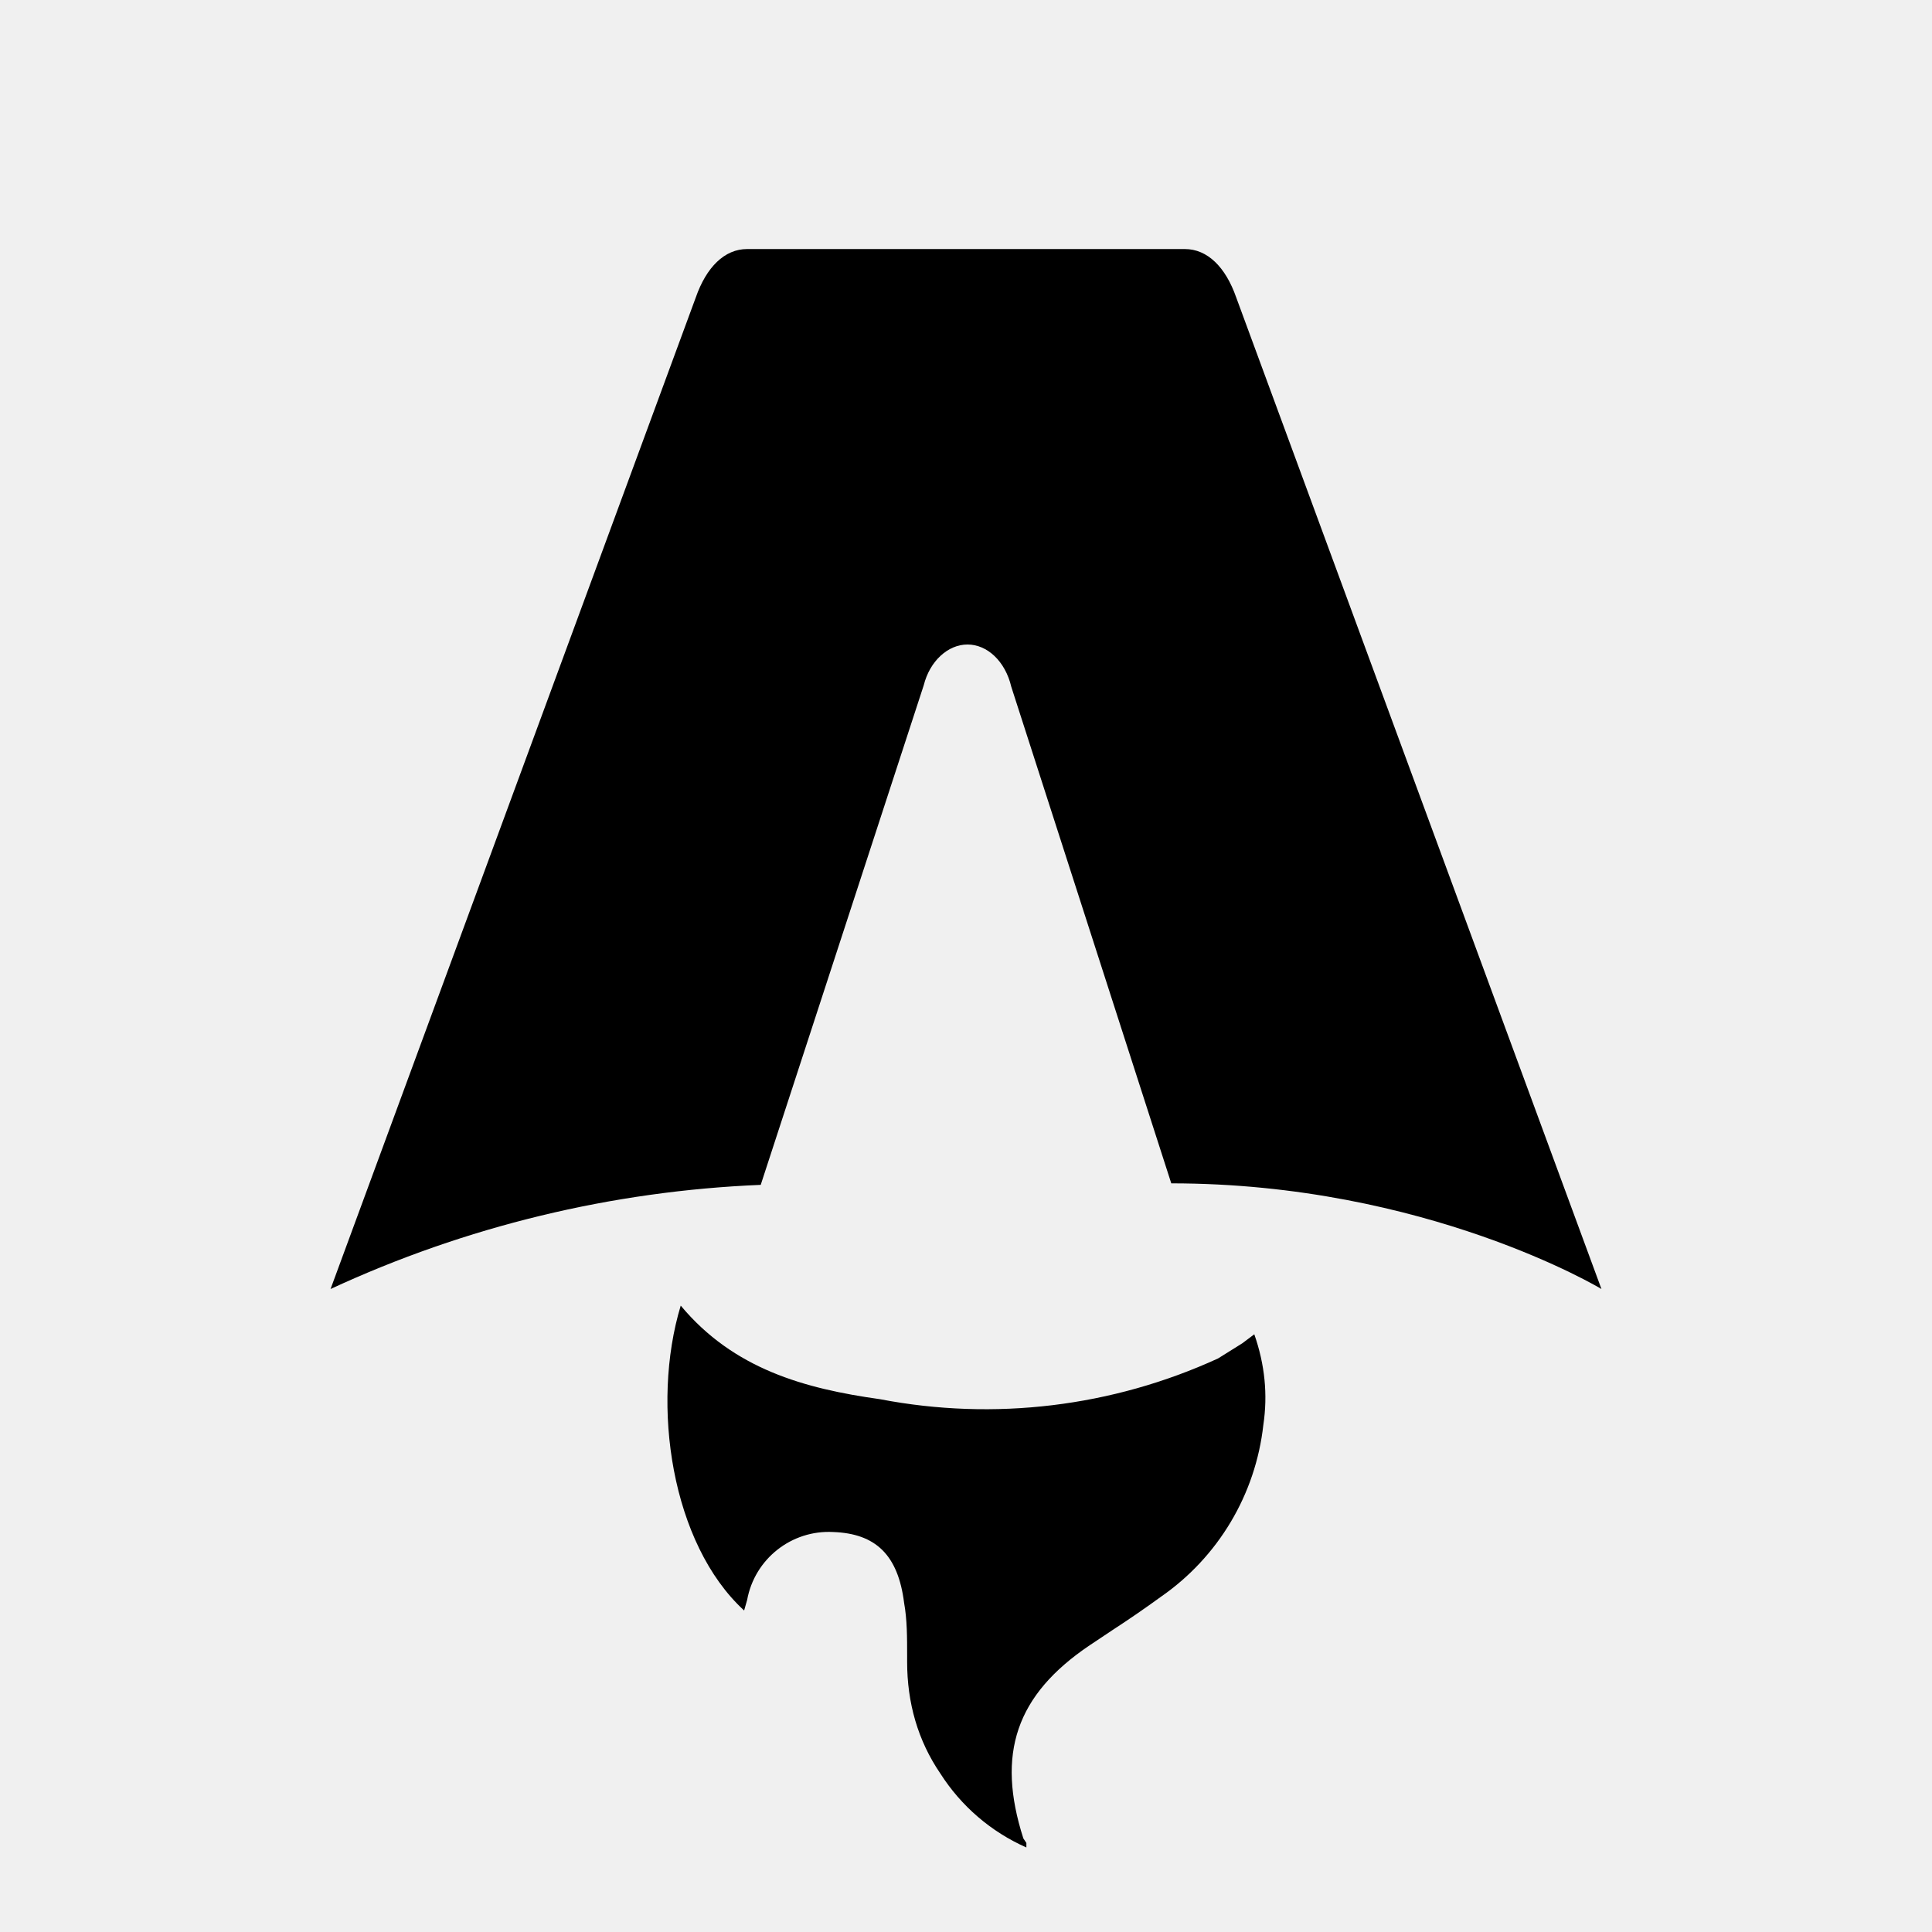
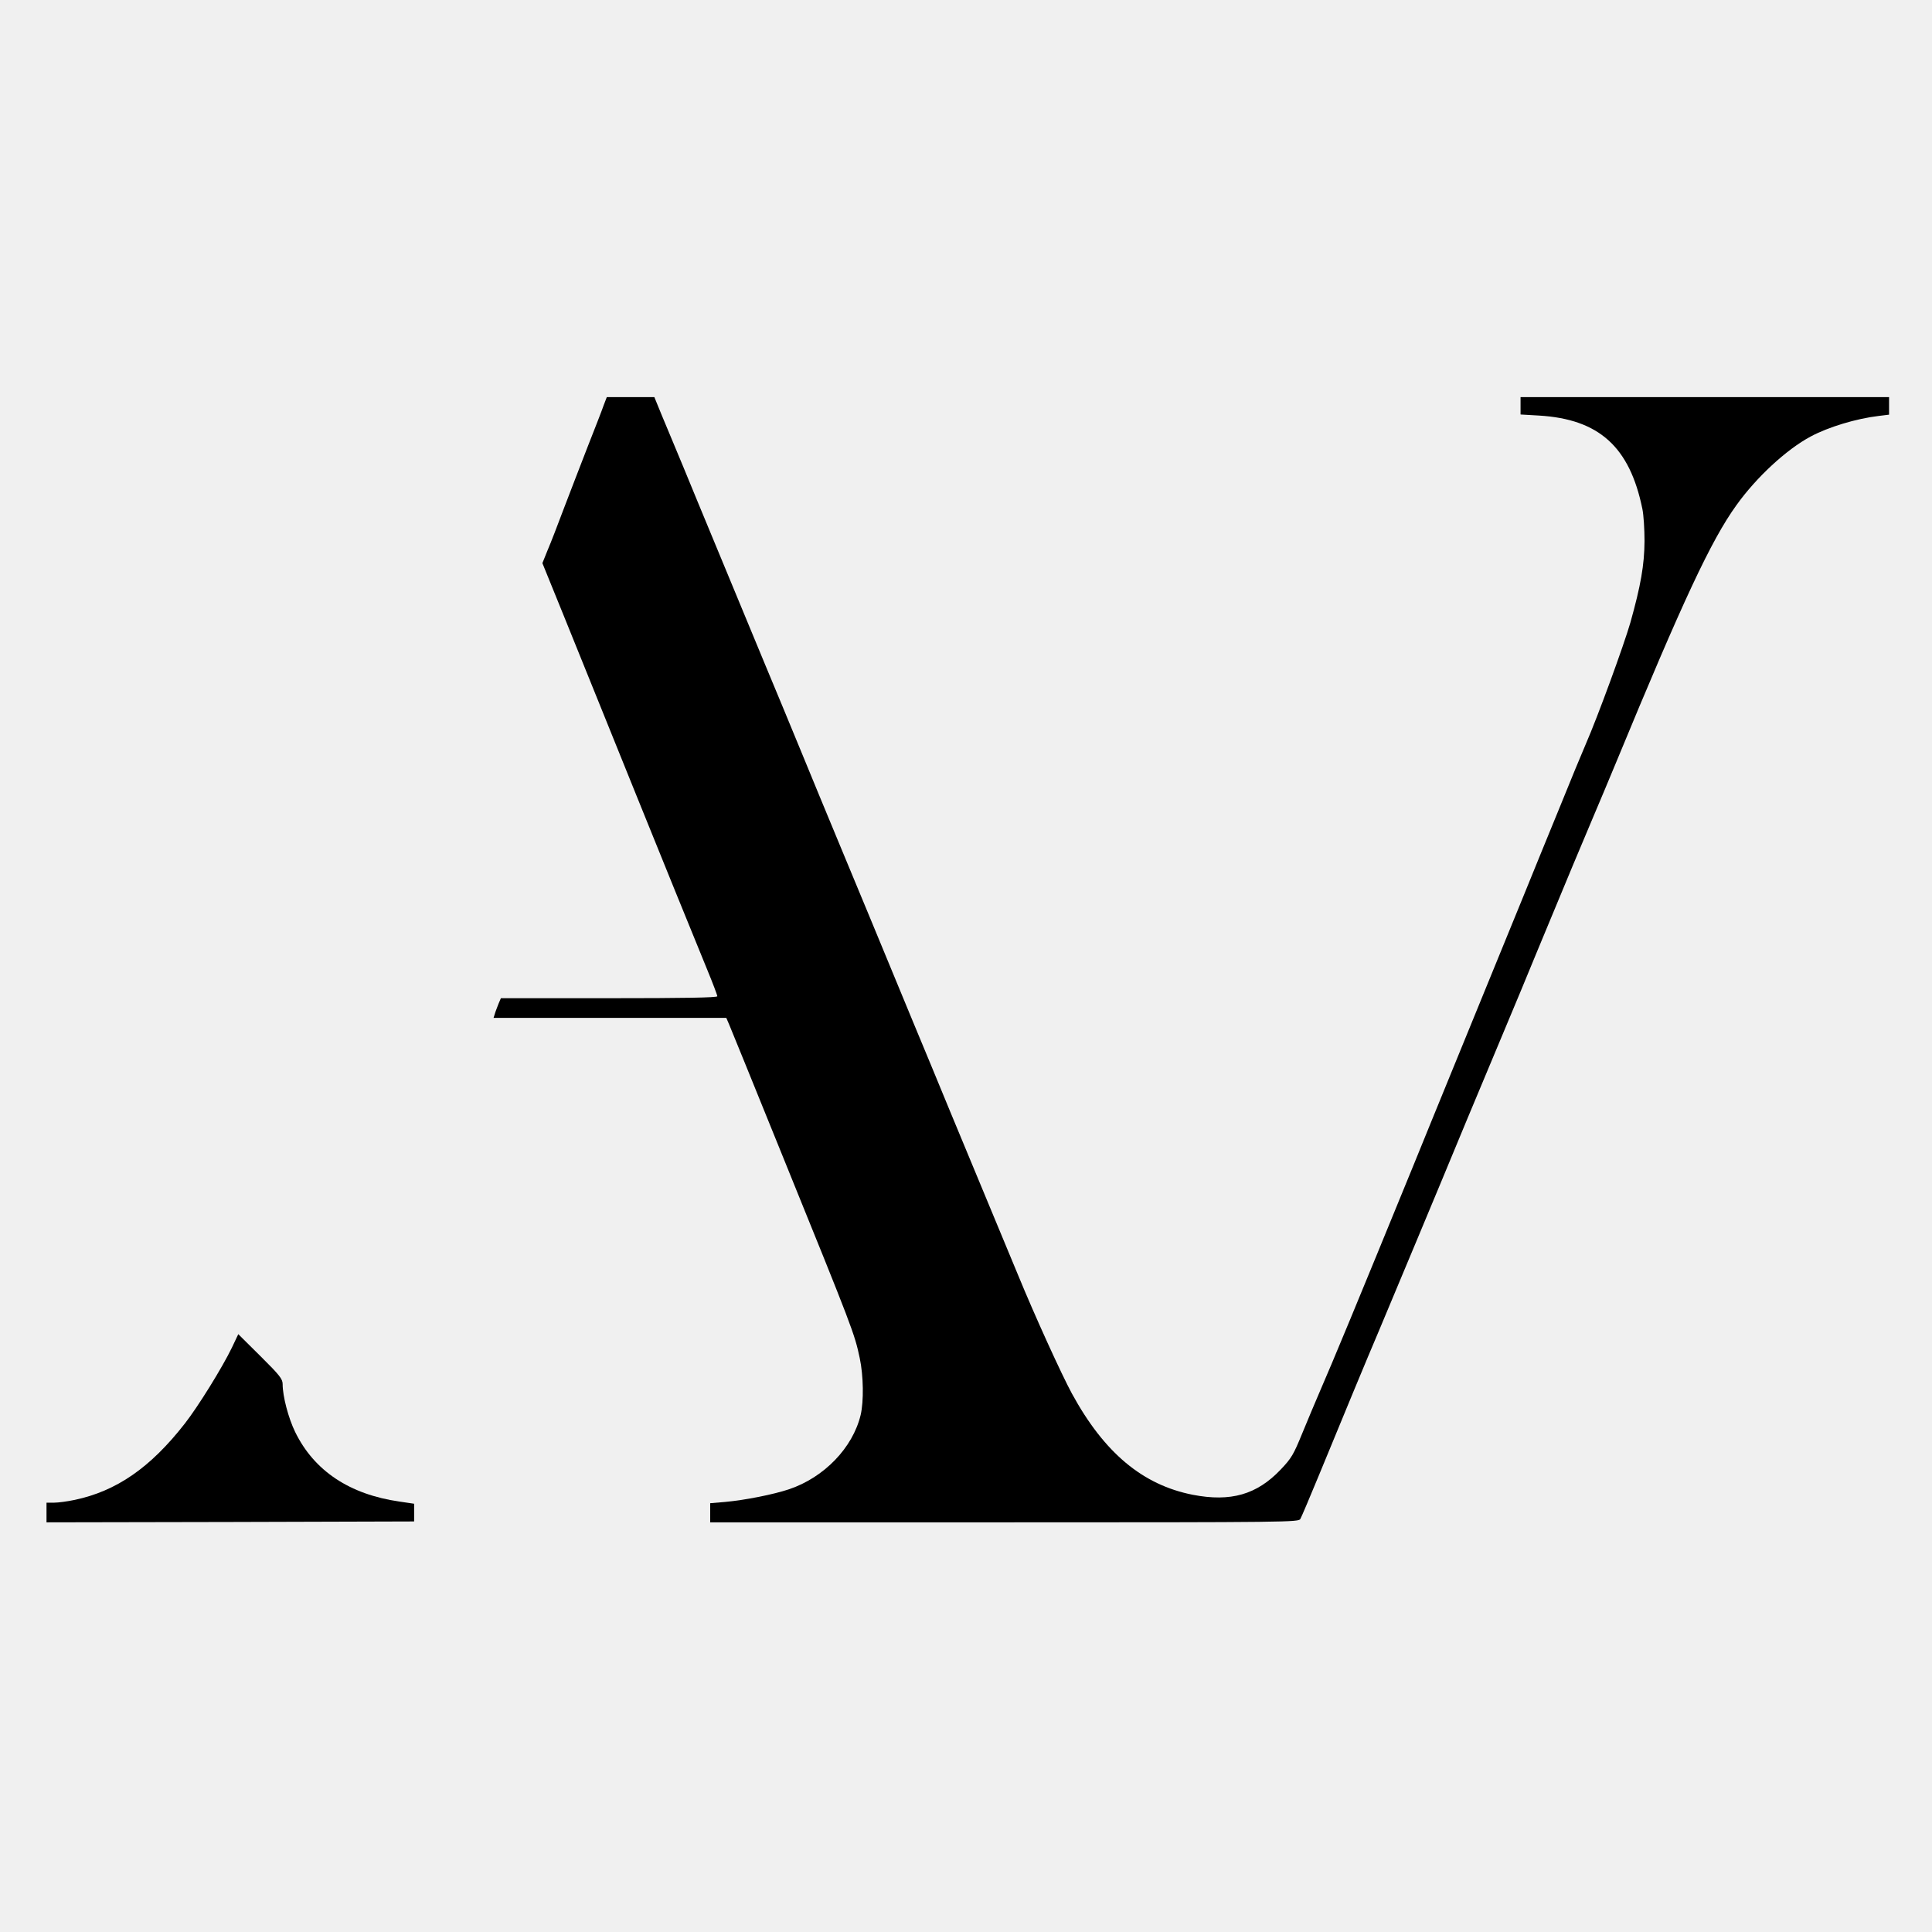
- <svg xmlns="http://www.w3.org/2000/svg" fill="none" viewBox="0 0 128 128">
-   <path d="M50.4 78.5a75.1 75.1 0 0 0-28.5 6.9l24.2-65.7c.7-2 1.9-3.2 3.4-3.2h29c1.5 0 2.7 1.2 3.4 3.2l24.2 65.7s-11.6-7-28.5-7L67 45.5c-.4-1.7-1.6-2.8-2.9-2.8-1.3 0-2.5 1.1-2.9 2.7L50.4 78.5Zm-1.1 28.2Zm-4.2-20.2c-2 6.6-.6 15.8 4.2 20.2a17.5 17.5 0 0 1 .2-.7 5.5 5.5 0 0 1 5.7-4.5c2.8.1 4.3 1.5 4.7 4.7.2 1.1.2 2.3.2 3.5v.4c0 2.7.7 5.2 2.2 7.4a13 13 0 0 0 5.7 4.9v-.3l-.2-.3c-1.8-5.6-.5-9.5 4.4-12.8l1.5-1a73 73 0 0 0 3.2-2.2 16 16 0 0 0 6.8-11.4c.3-2 .1-4-.6-6l-.8.6-1.6 1a37 37 0 0 1-22.4 2.7c-5-.7-9.7-2-13.2-6.2Z" />
-   <style>
-         path { fill: #000; }
-         @media (prefers-color-scheme: dark) {
-             path { fill: #FFF; }
-         }
-     </style>
+ <svg xmlns="http://www.w3.org/2000/svg" version="1.0" width="1080pt" height="1080pt" viewBox="0 0 1080 1080" preserveAspectRatio="xMidYMid meet">
+   <g transform="translate(0,1080) scale(0.1,-0.1)" fill="#000000" stroke="none">
+     <path d="M3374 8533 c-9 -27 -50 -131 -90 -233 -40 -102 -99 -257 -133 -345 -33 -88 -73 -192 -90 -231 l-29 -72 115 -283 c63 -156 162 -401 220 -544 58 -143 147 -363 198 -490 116 -288 315 -776 389 -957 31 -75 56 -142 56 -147 0 -8 -186 -11 -605 -11 l-605 0 -14 -33 c-7 -19 -17 -43 -20 -55 l-7 -22 650 0 651 0 16 -37 c9 -21 49 -119 89 -218 40 -99 137 -337 215 -530 388 -956 397 -980 426 -1117 21 -99 23 -242 5 -318 -44 -183 -204 -349 -400 -415 -86 -29 -247 -61 -358 -71 l-83 -7 0 -53 0 -54 1645 0 c1592 0 1645 1 1654 19 6 10 53 121 105 247 134 326 267 647 336 809 98 234 306 730 490 1175 54 129 146 350 205 490 59 140 144 345 189 455 166 401 259 623 313 750 31 72 88 209 128 305 373 903 530 1239 671 1435 112 157 281 313 416 385 99 53 254 100 381 115 l57 7 0 49 0 49 -1030 0 -1030 0 0 -48 0 -49 103 -6 c335 -20 507 -174 578 -522 7 -33 12 -114 12 -180 -1 -134 -21 -248 -79 -455 -36 -125 -181 -523 -250 -681 -20 -46 -86 -205 -146 -354 -61 -148 -150 -367 -198 -485 -154 -377 -305 -747 -415 -1015 -58 -143 -151 -368 -204 -500 -320 -782 -445 -1084 -525 -1268 -24 -56 -68 -160 -97 -231 -48 -117 -59 -137 -120 -201 -133 -140 -279 -182 -491 -141 -280 55 -495 234 -676 566 -58 107 -206 431 -302 665 -117 282 -261 629 -380 915 -55 135 -149 360 -207 500 -220 533 -295 713 -408 985 -64 154 -163 393 -219 530 -57 138 -146 354 -199 480 -154 371 -288 696 -377 910 -45 110 -112 272 -149 360 -37 88 -73 175 -80 193 l-13 32 -133 0 -133 0 -18 -47z" />
+     <path d="M1297 3268 c-54 -112 -189 -330 -264 -426 -192 -246 -382 -378 -618 -427 -38 -8 -89 -15 -112 -15 l-43 0 0 -55 0 -55 1028 2 1027 3 0 49 0 50 -81 12 c-280 40 -478 172 -584 389 -38 78 -70 200 -70 267 0 29 -15 49 -124 157 l-124 123 -35 -74z" />
+   </g>
</svg>
